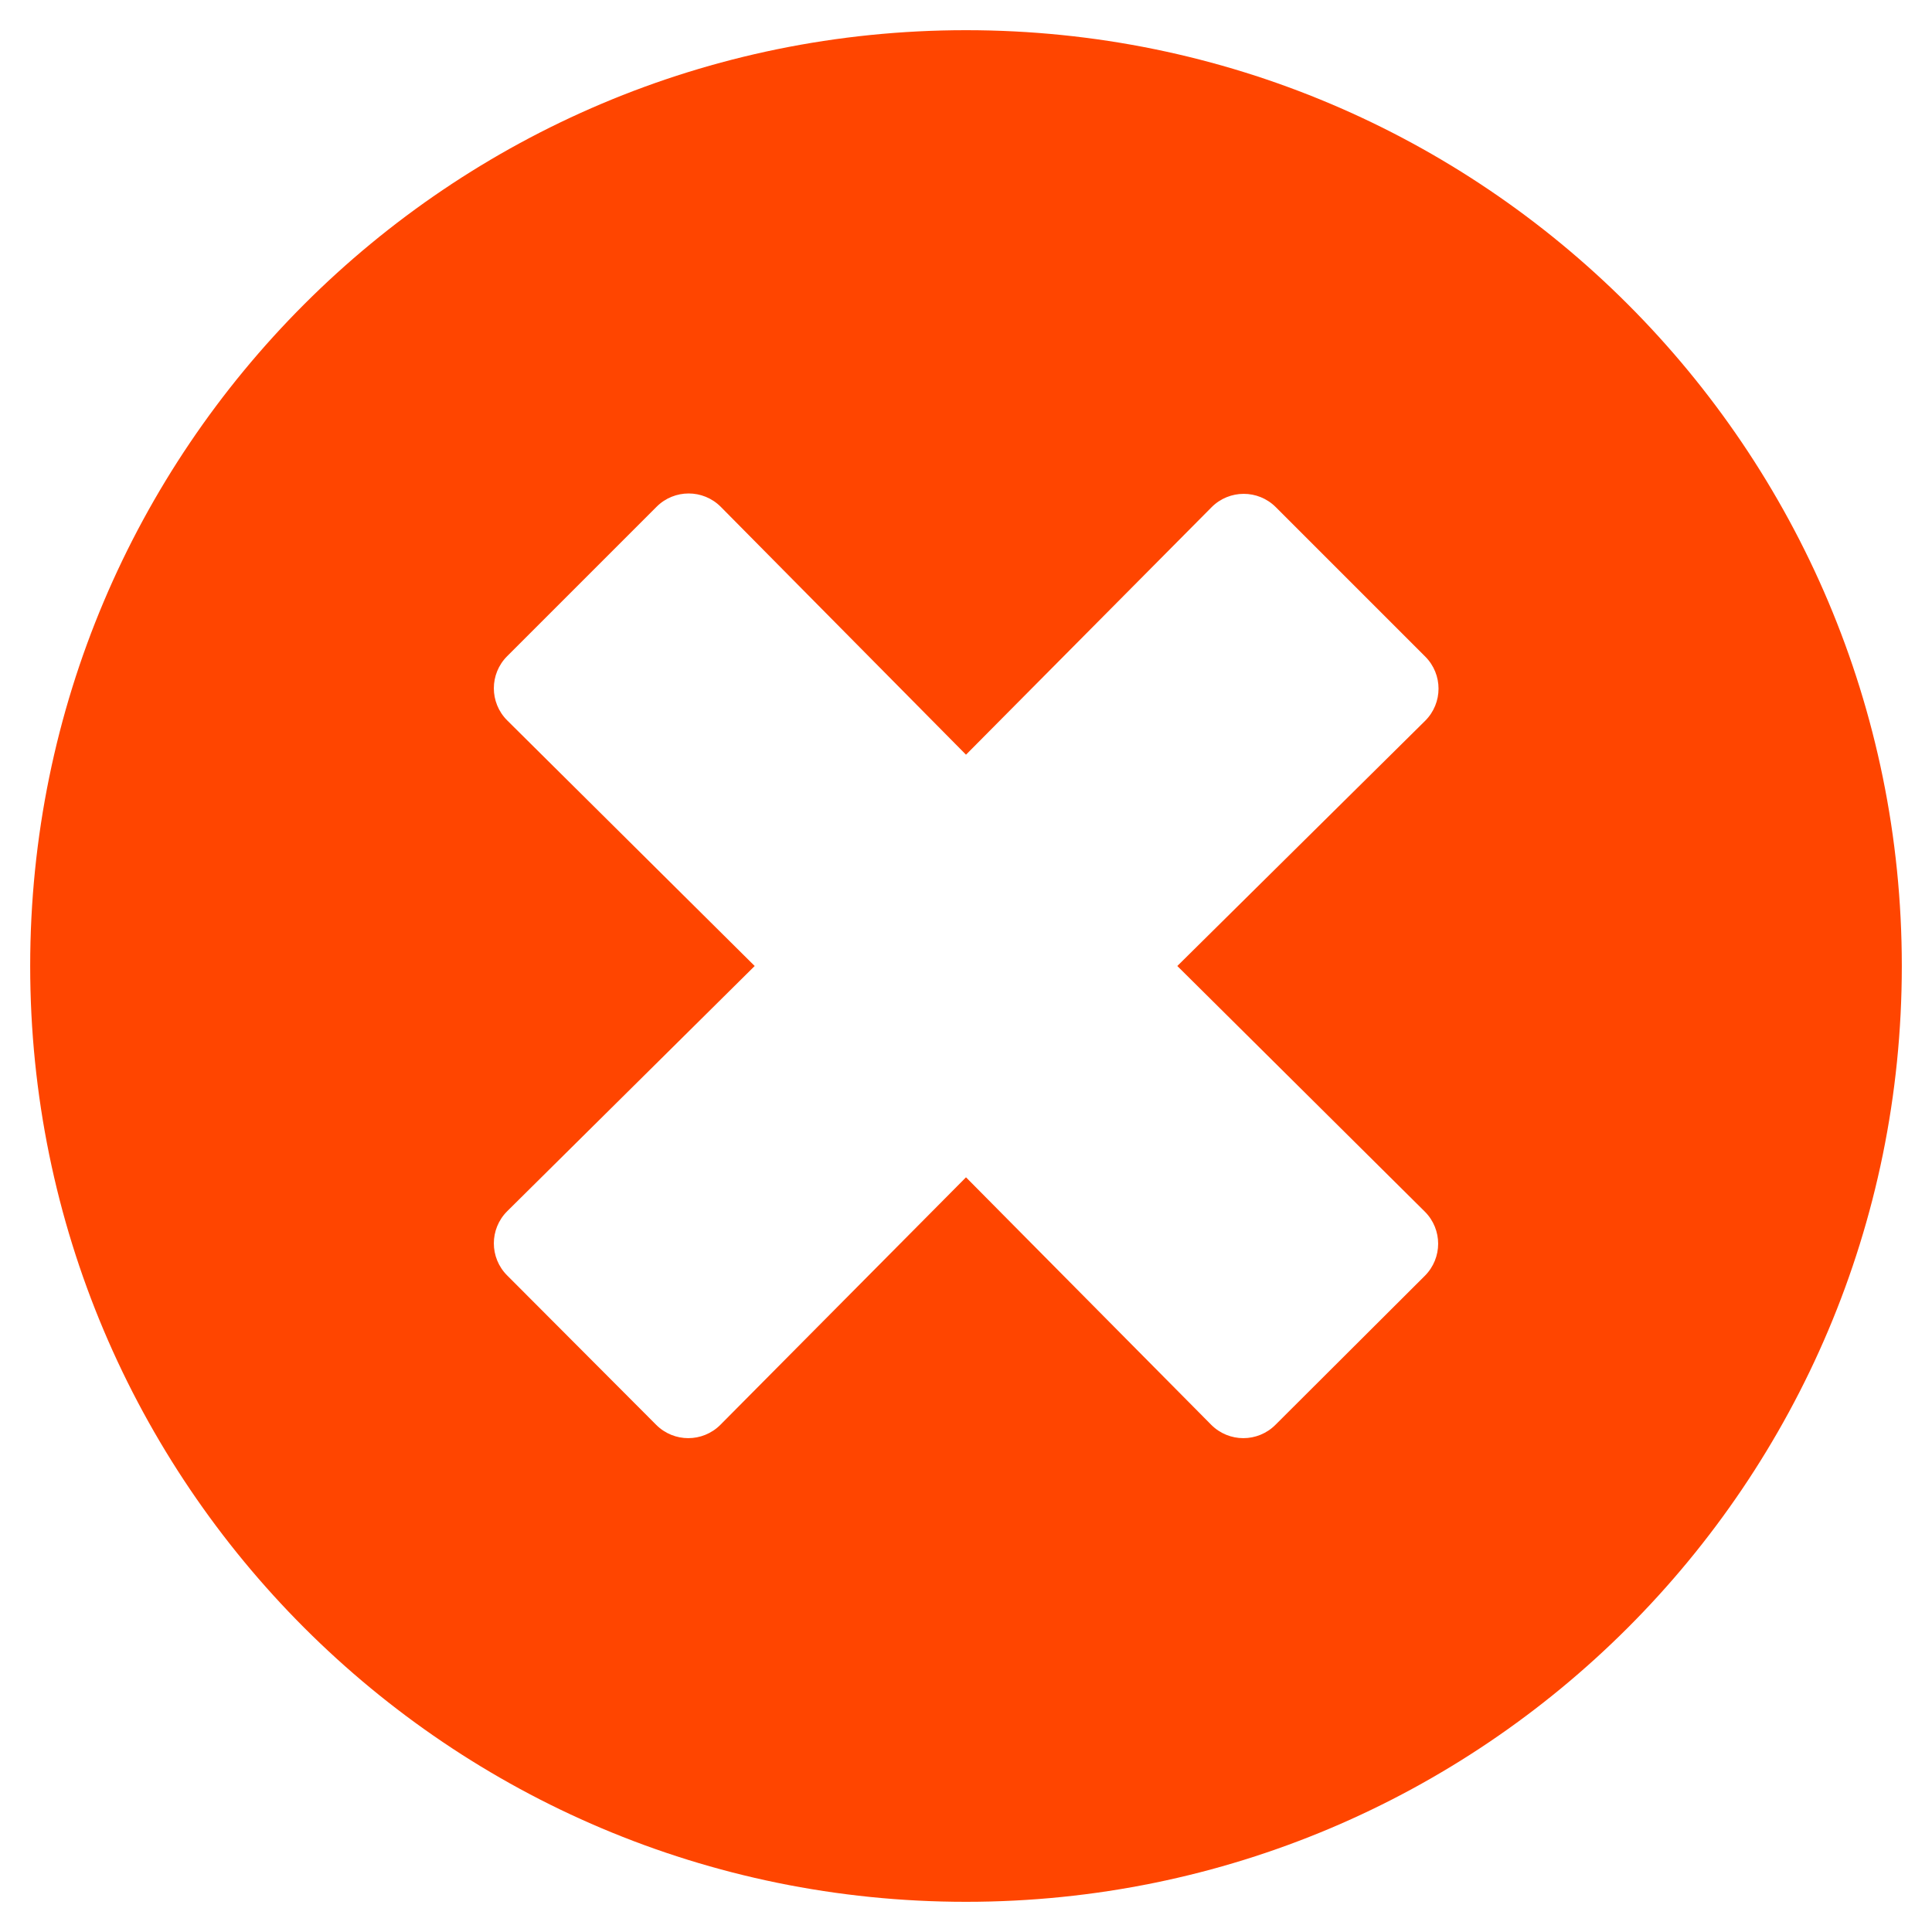
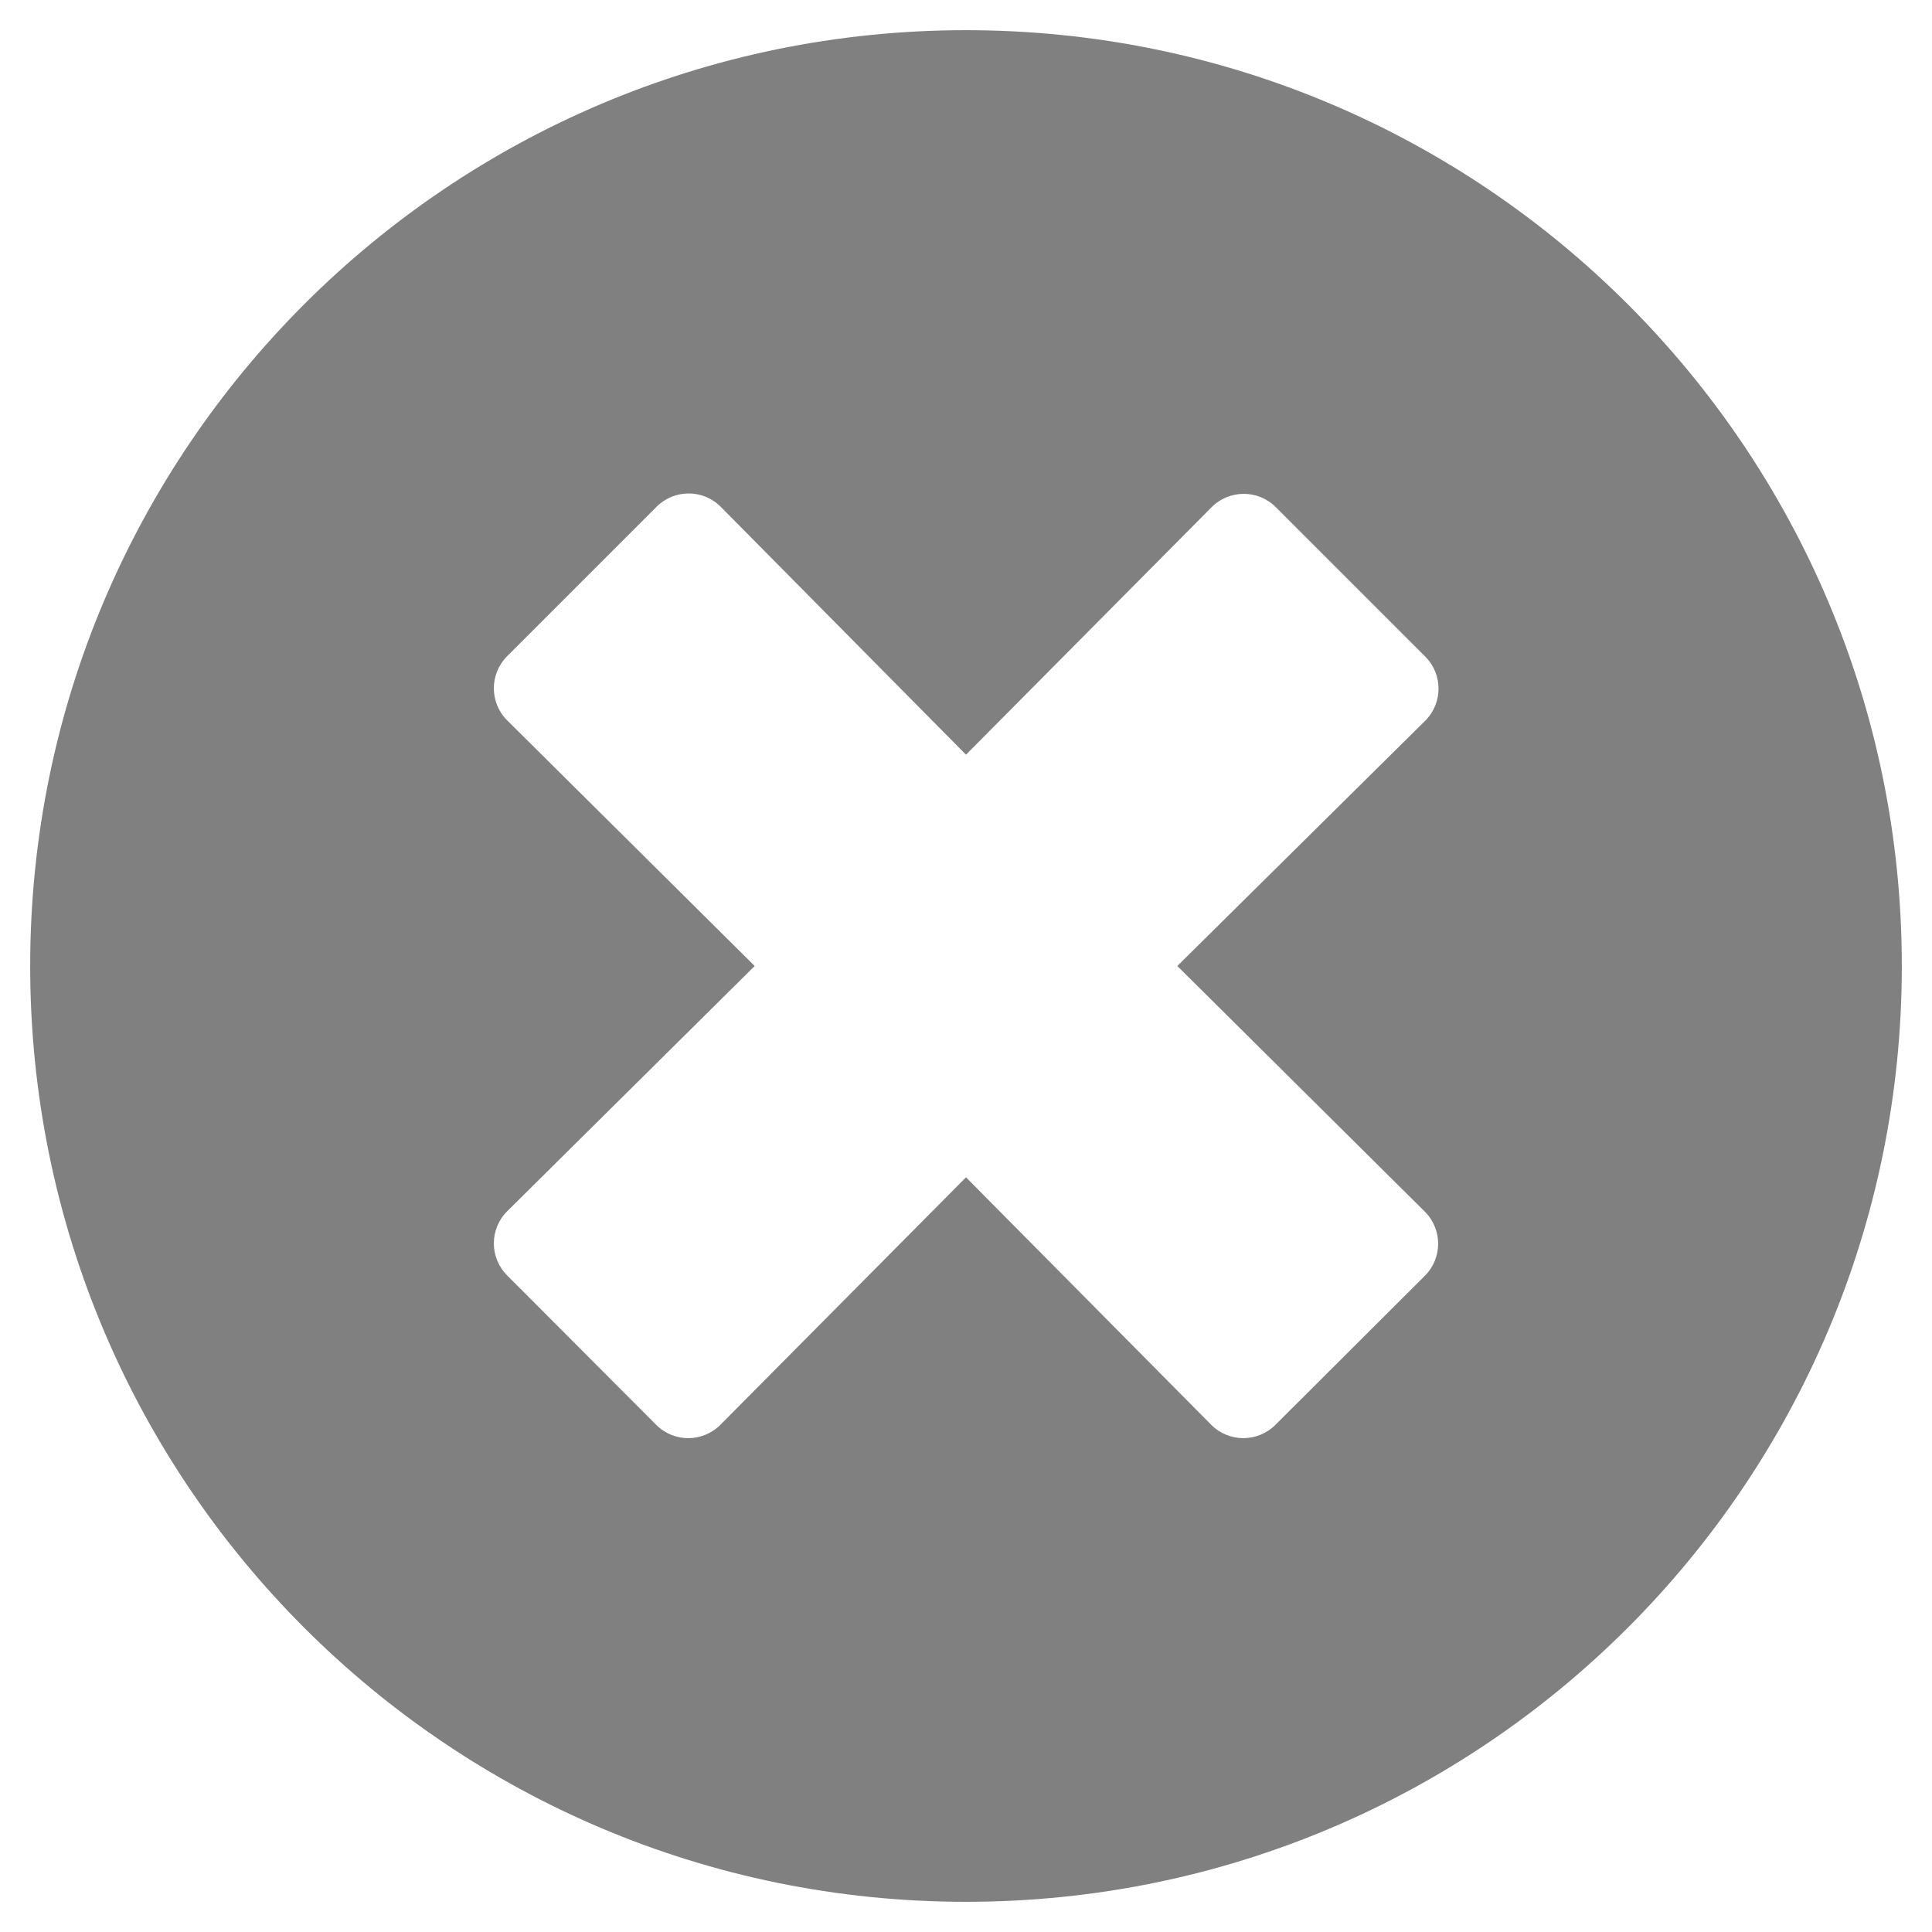
- <svg xmlns="http://www.w3.org/2000/svg" aria-hidden="true" color="orangered" focusable="false" data-prefix="fas" data-icon="times-circle" class="svg-inline--fa fa-times-circle fa-w-16" role="img" viewBox="0 0 512 512">
+ <svg xmlns="http://www.w3.org/2000/svg" aria-hidden="true" color="gray" focusable="false" data-prefix="fas" data-icon="times-circle" class="svg-inline--fa fa-times-circle fa-w-16" role="img" viewBox="0 0 512 512">
  <path fill="currentColor" d="M256 8C119 8 8 119 8 256s111 248 248 248 248-111 248-248S393 8 256 8zm121.6 313.1c4.7 4.7 4.7 12.3 0 17L338 377.6c-4.7 4.7-12.3 4.7-17 0L256 312l-65.1 65.6c-4.7 4.7-12.3 4.7-17 0L134.4 338c-4.7-4.7-4.7-12.3 0-17l65.6-65-65.6-65.1c-4.7-4.7-4.7-12.3 0-17l39.6-39.6c4.7-4.7 12.3-4.7 17 0l65 65.7 65.1-65.6c4.7-4.7 12.3-4.7 17 0l39.6 39.6c4.7 4.7 4.7 12.3 0 17L312 256l65.6 65.1z" />
</svg>
